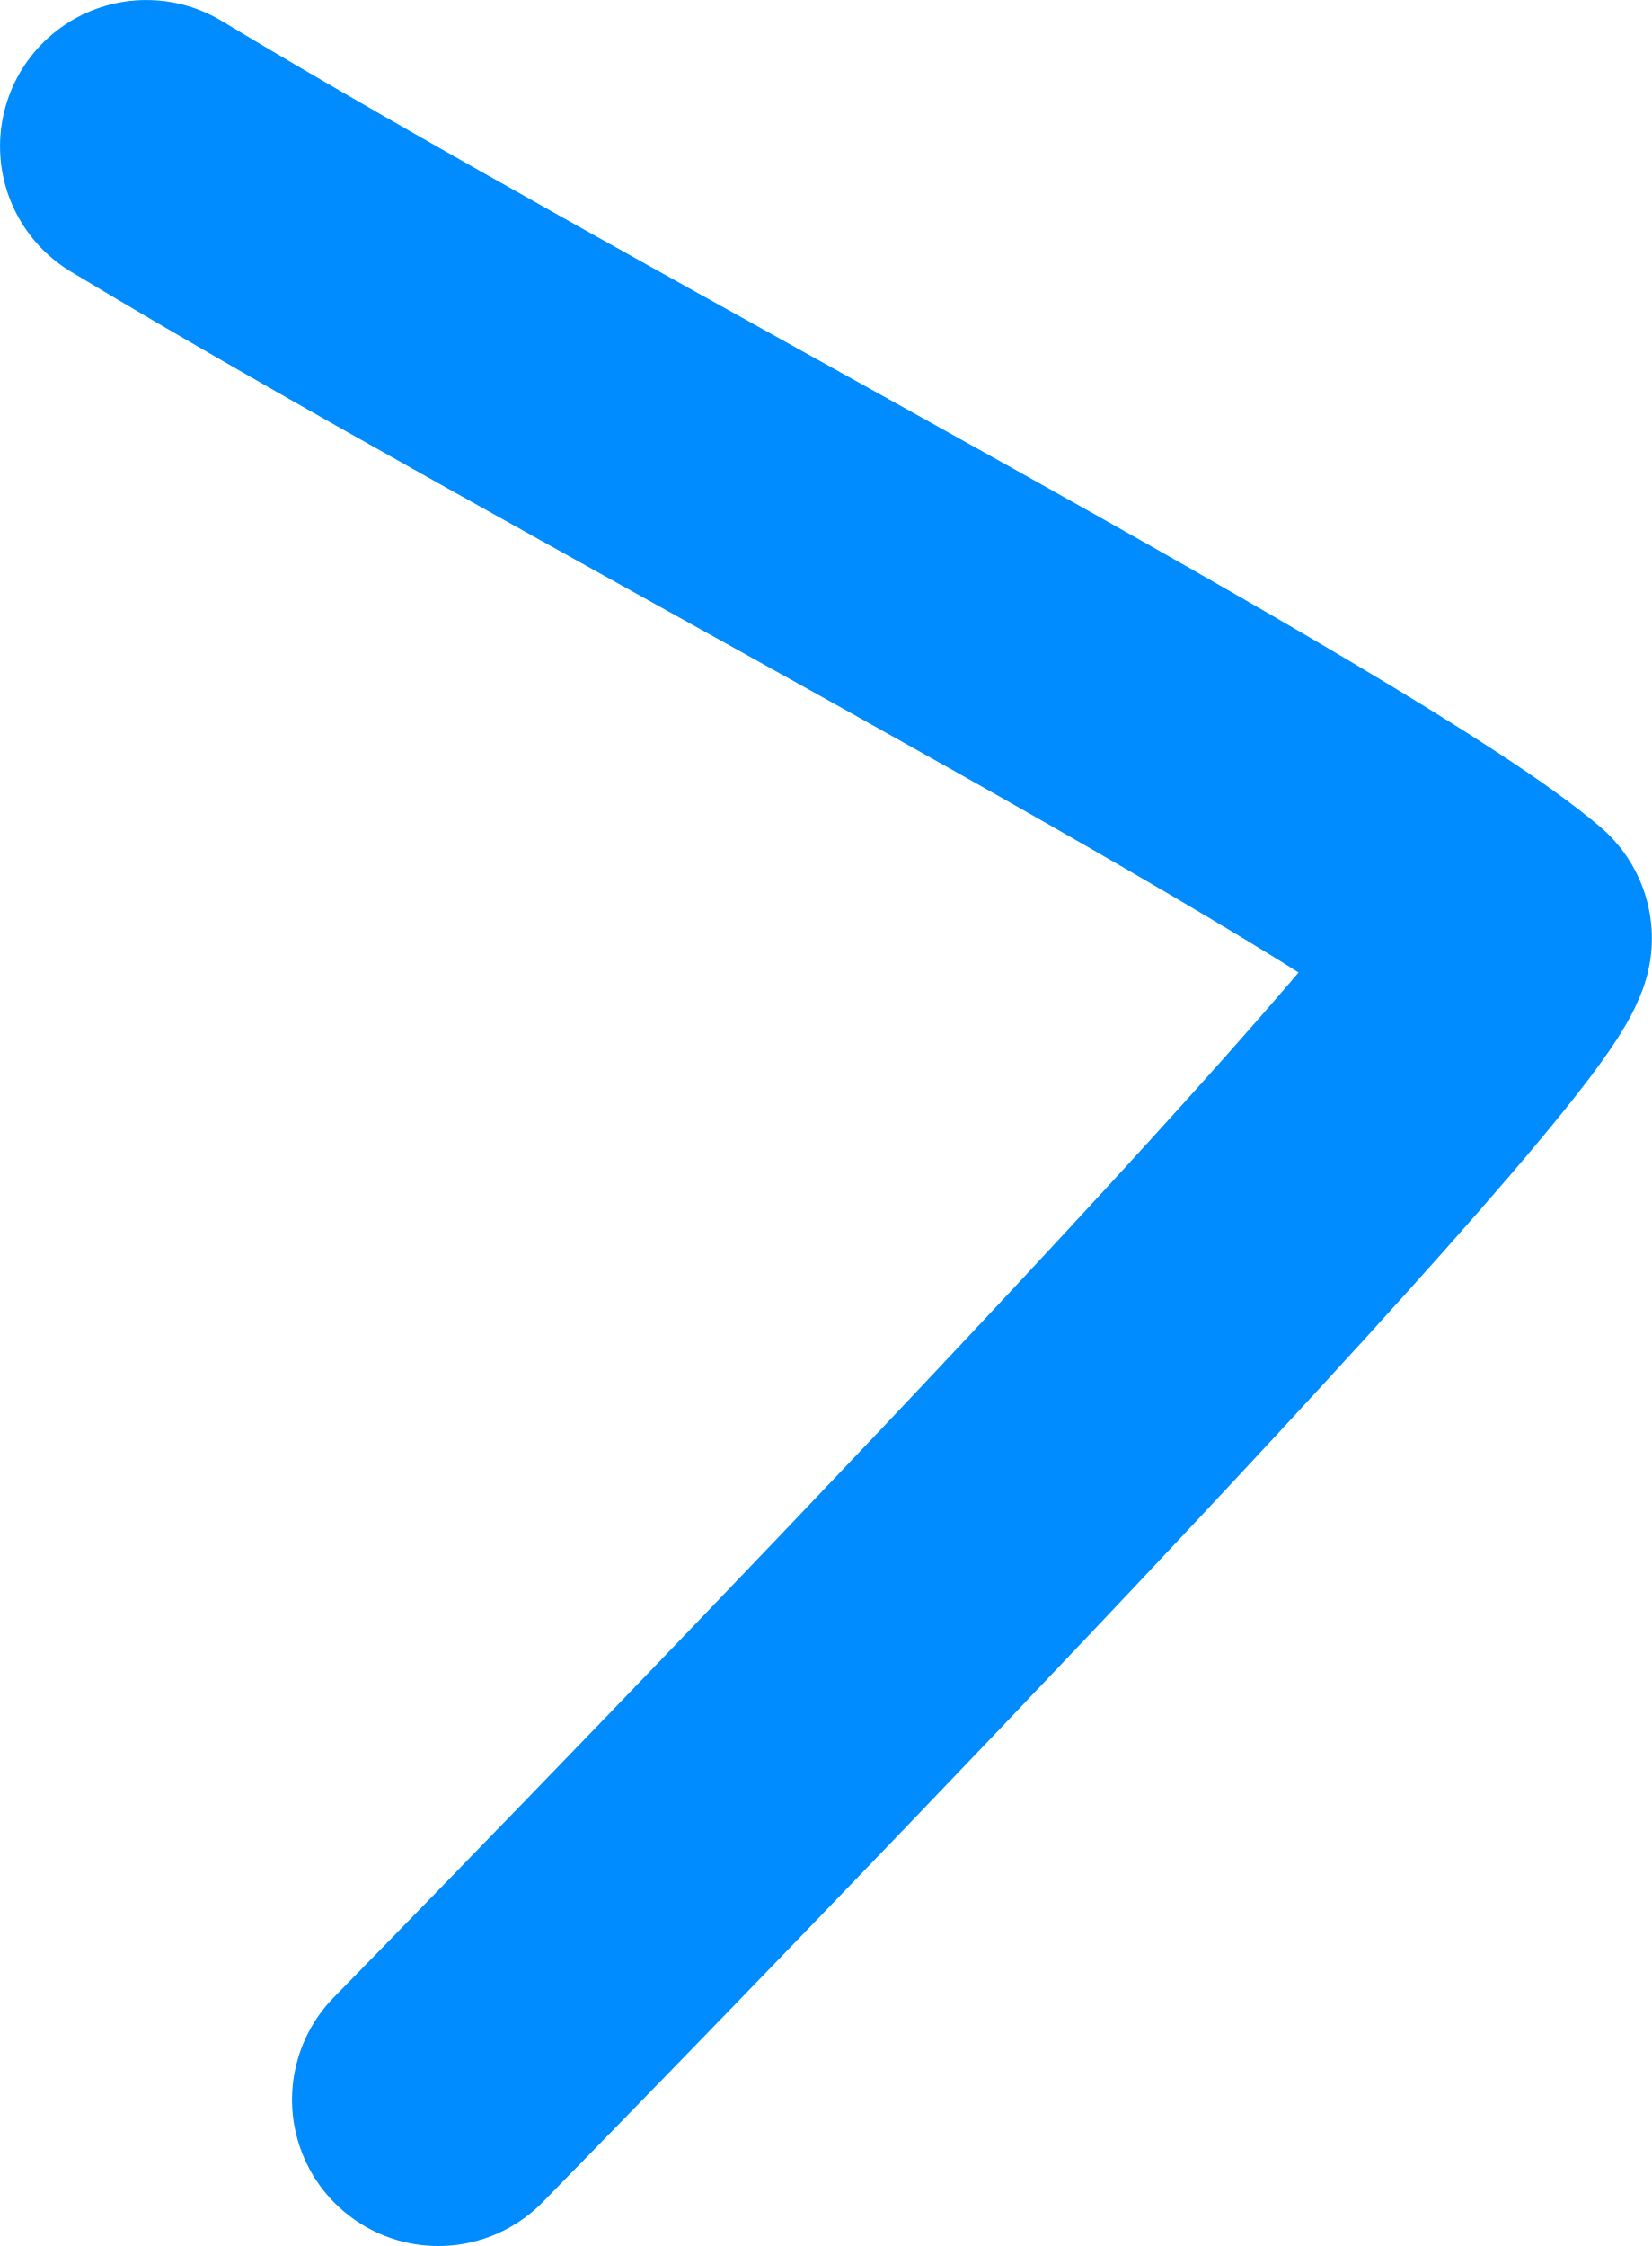
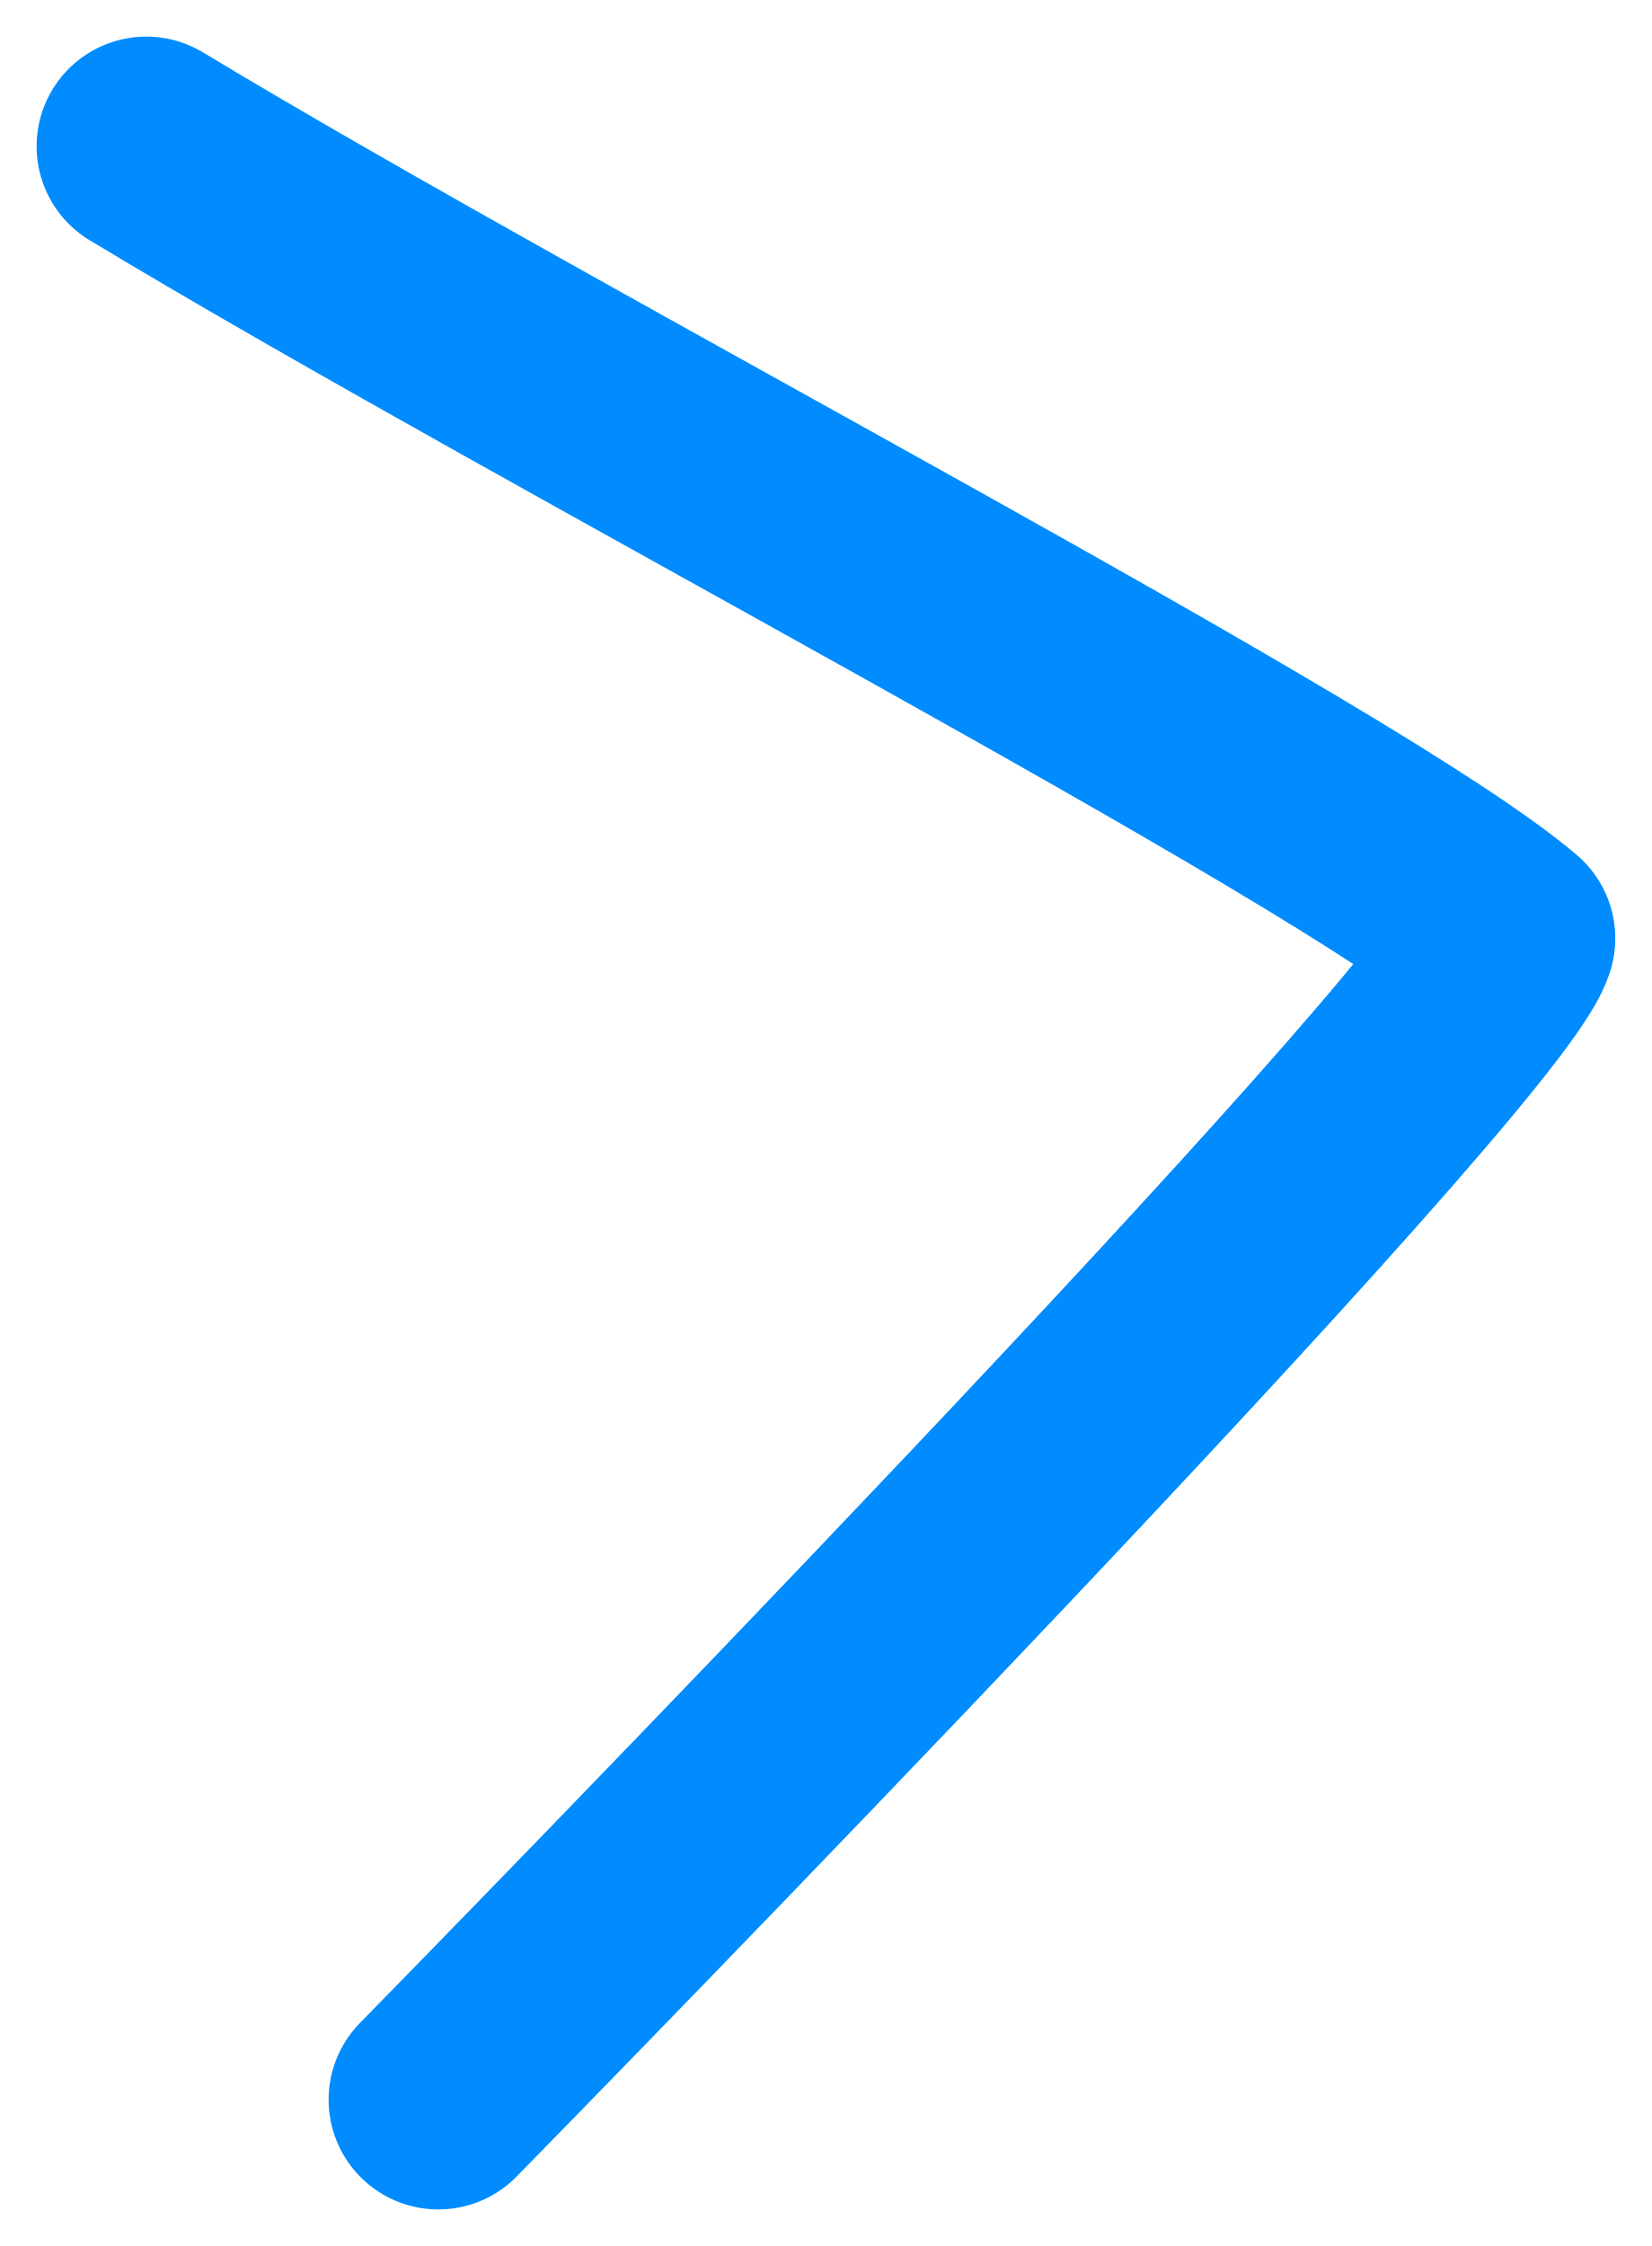
<svg xmlns="http://www.w3.org/2000/svg" preserveAspectRatio="none" overflow="visible" style="display: block;" width="45.176" height="61.42" viewBox="0 0 45.176 61.42" fill="none">
-   <path id="Vector 234257352" d="M4.001 4.001C15.249 10.787 36.774 21.91 41.176 25.662C40.204 28.581 13.945 55.422 11.987 57.42" stroke="#008CFF" stroke-width="8" stroke-linecap="round" stroke-linejoin="round" />
+   <path id="Vector 234257352" d="M4.001 4.001C15.249 10.787 36.774 21.91 41.176 25.662C40.204 28.581 13.945 55.422 11.987 57.42" stroke="#008CFF" stroke-width="6" stroke-linecap="round" stroke-linejoin="round" />
</svg>
